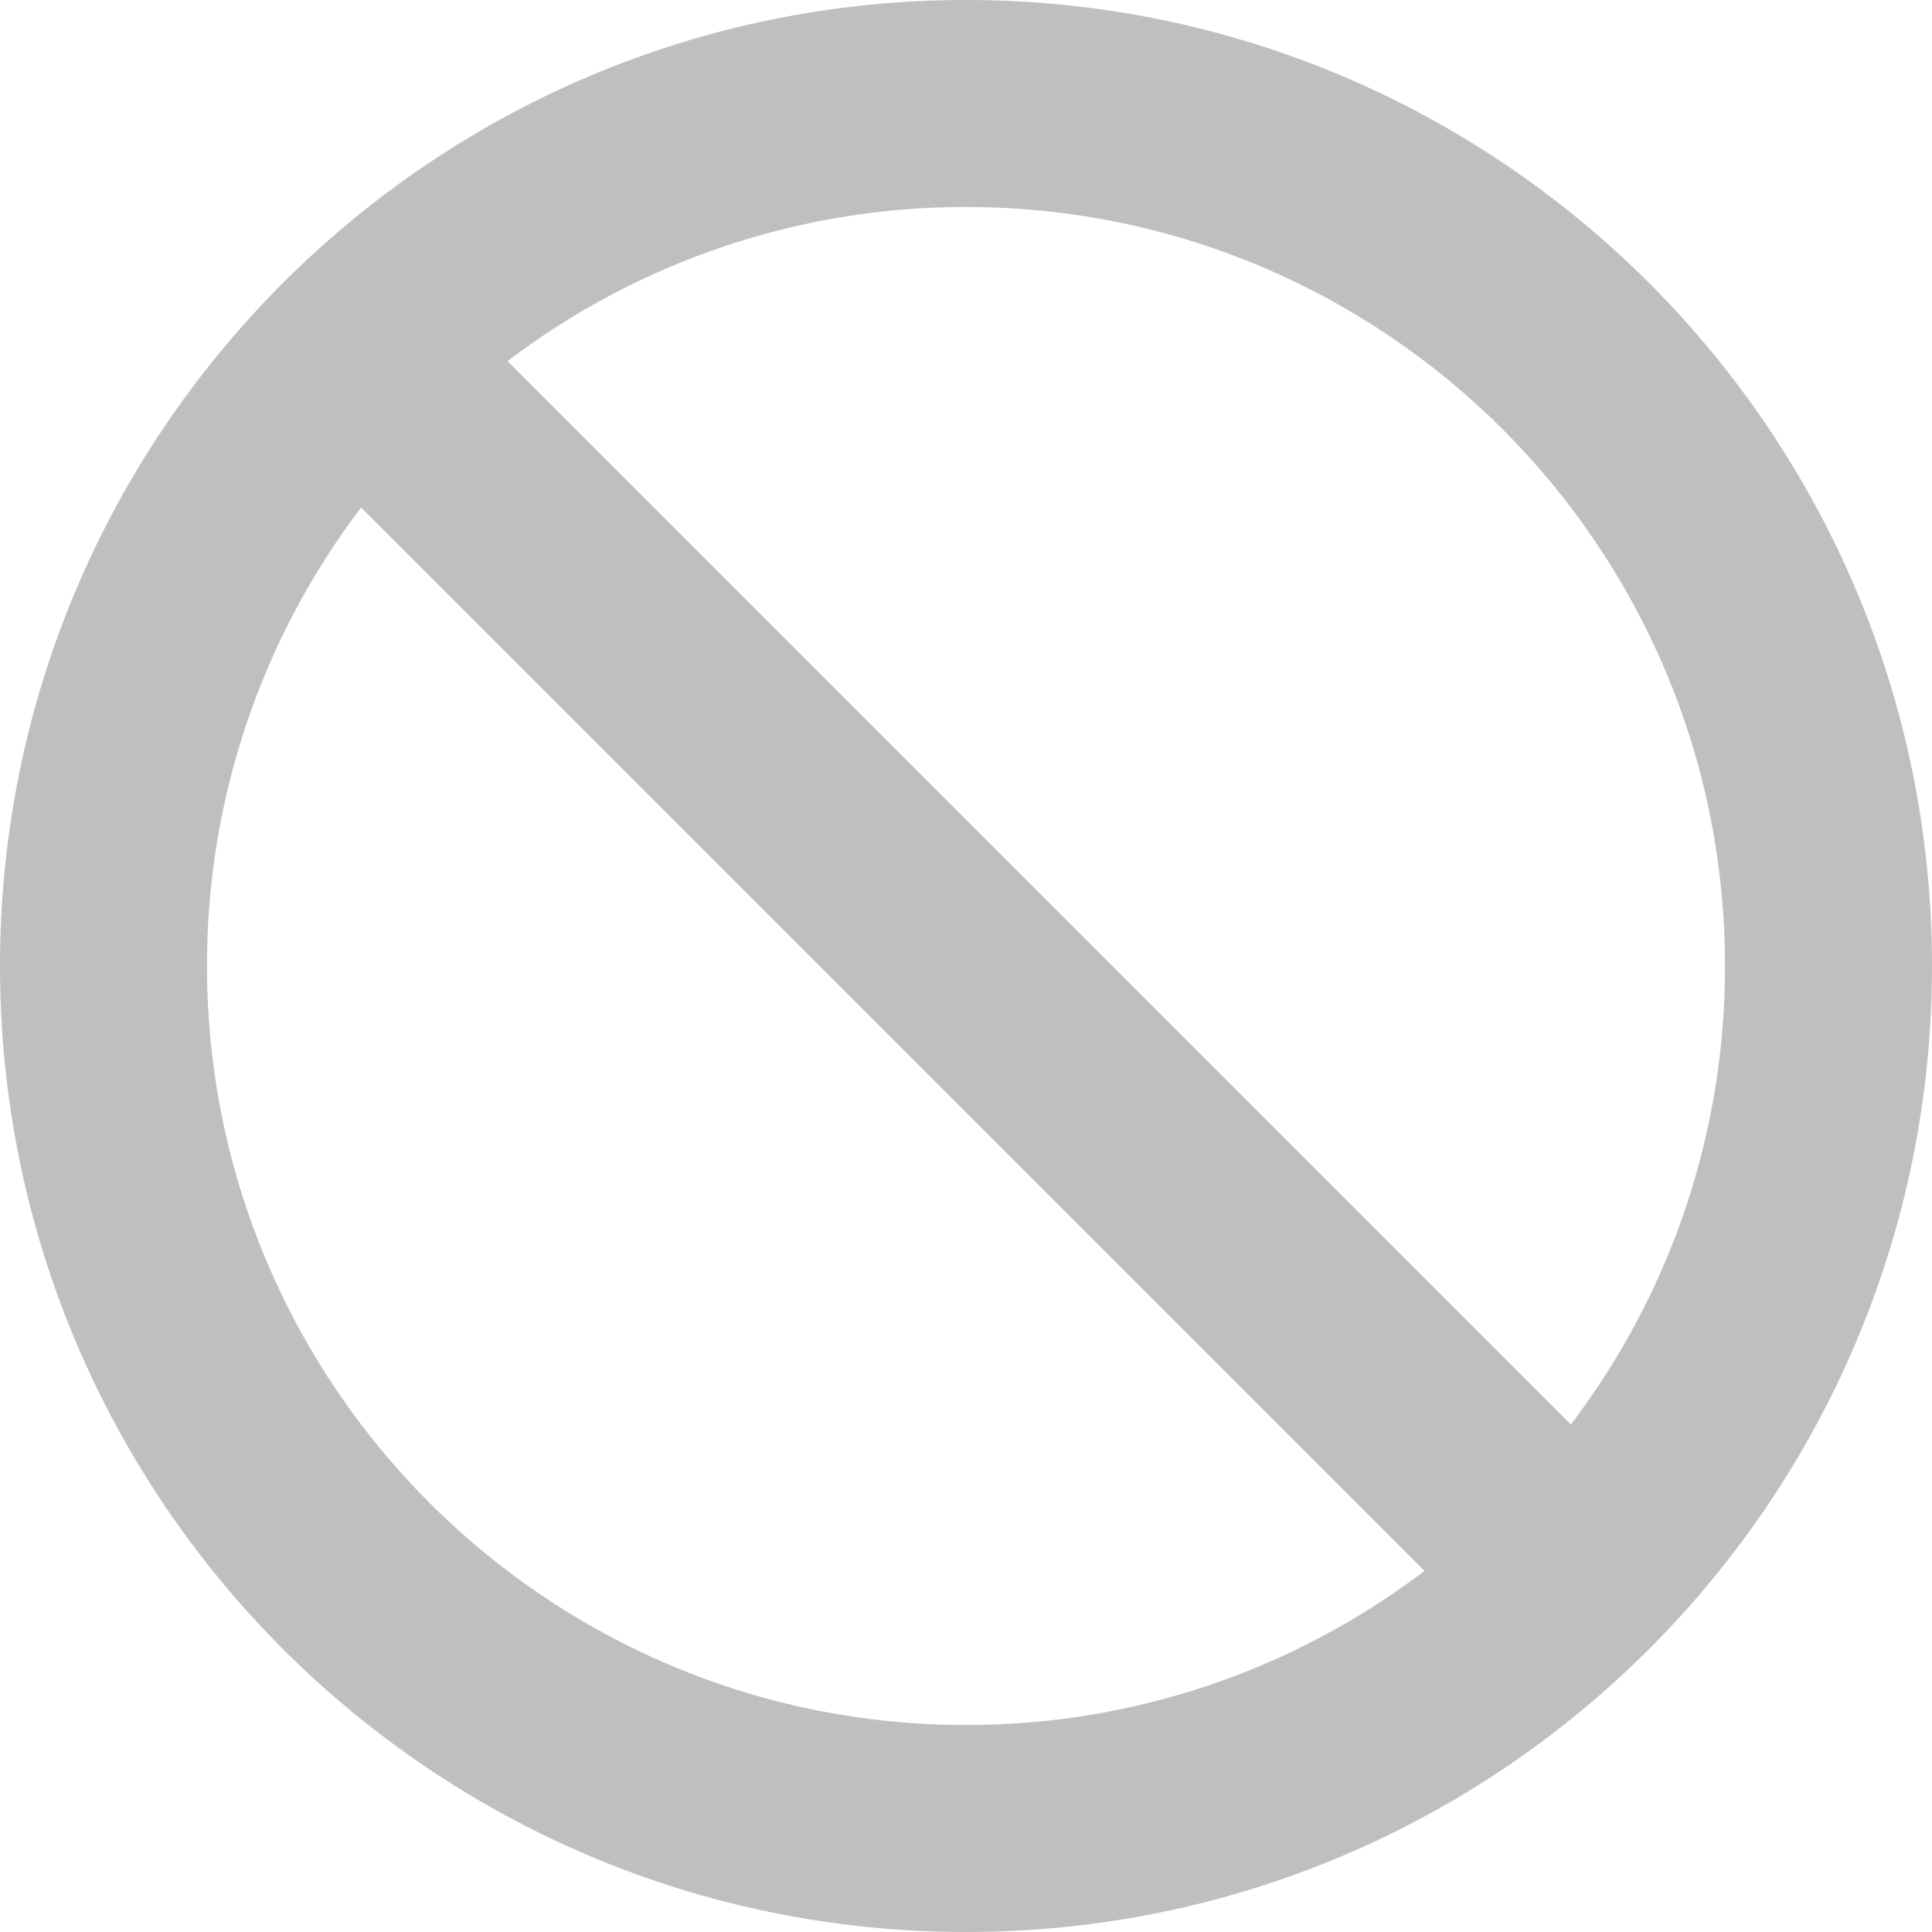
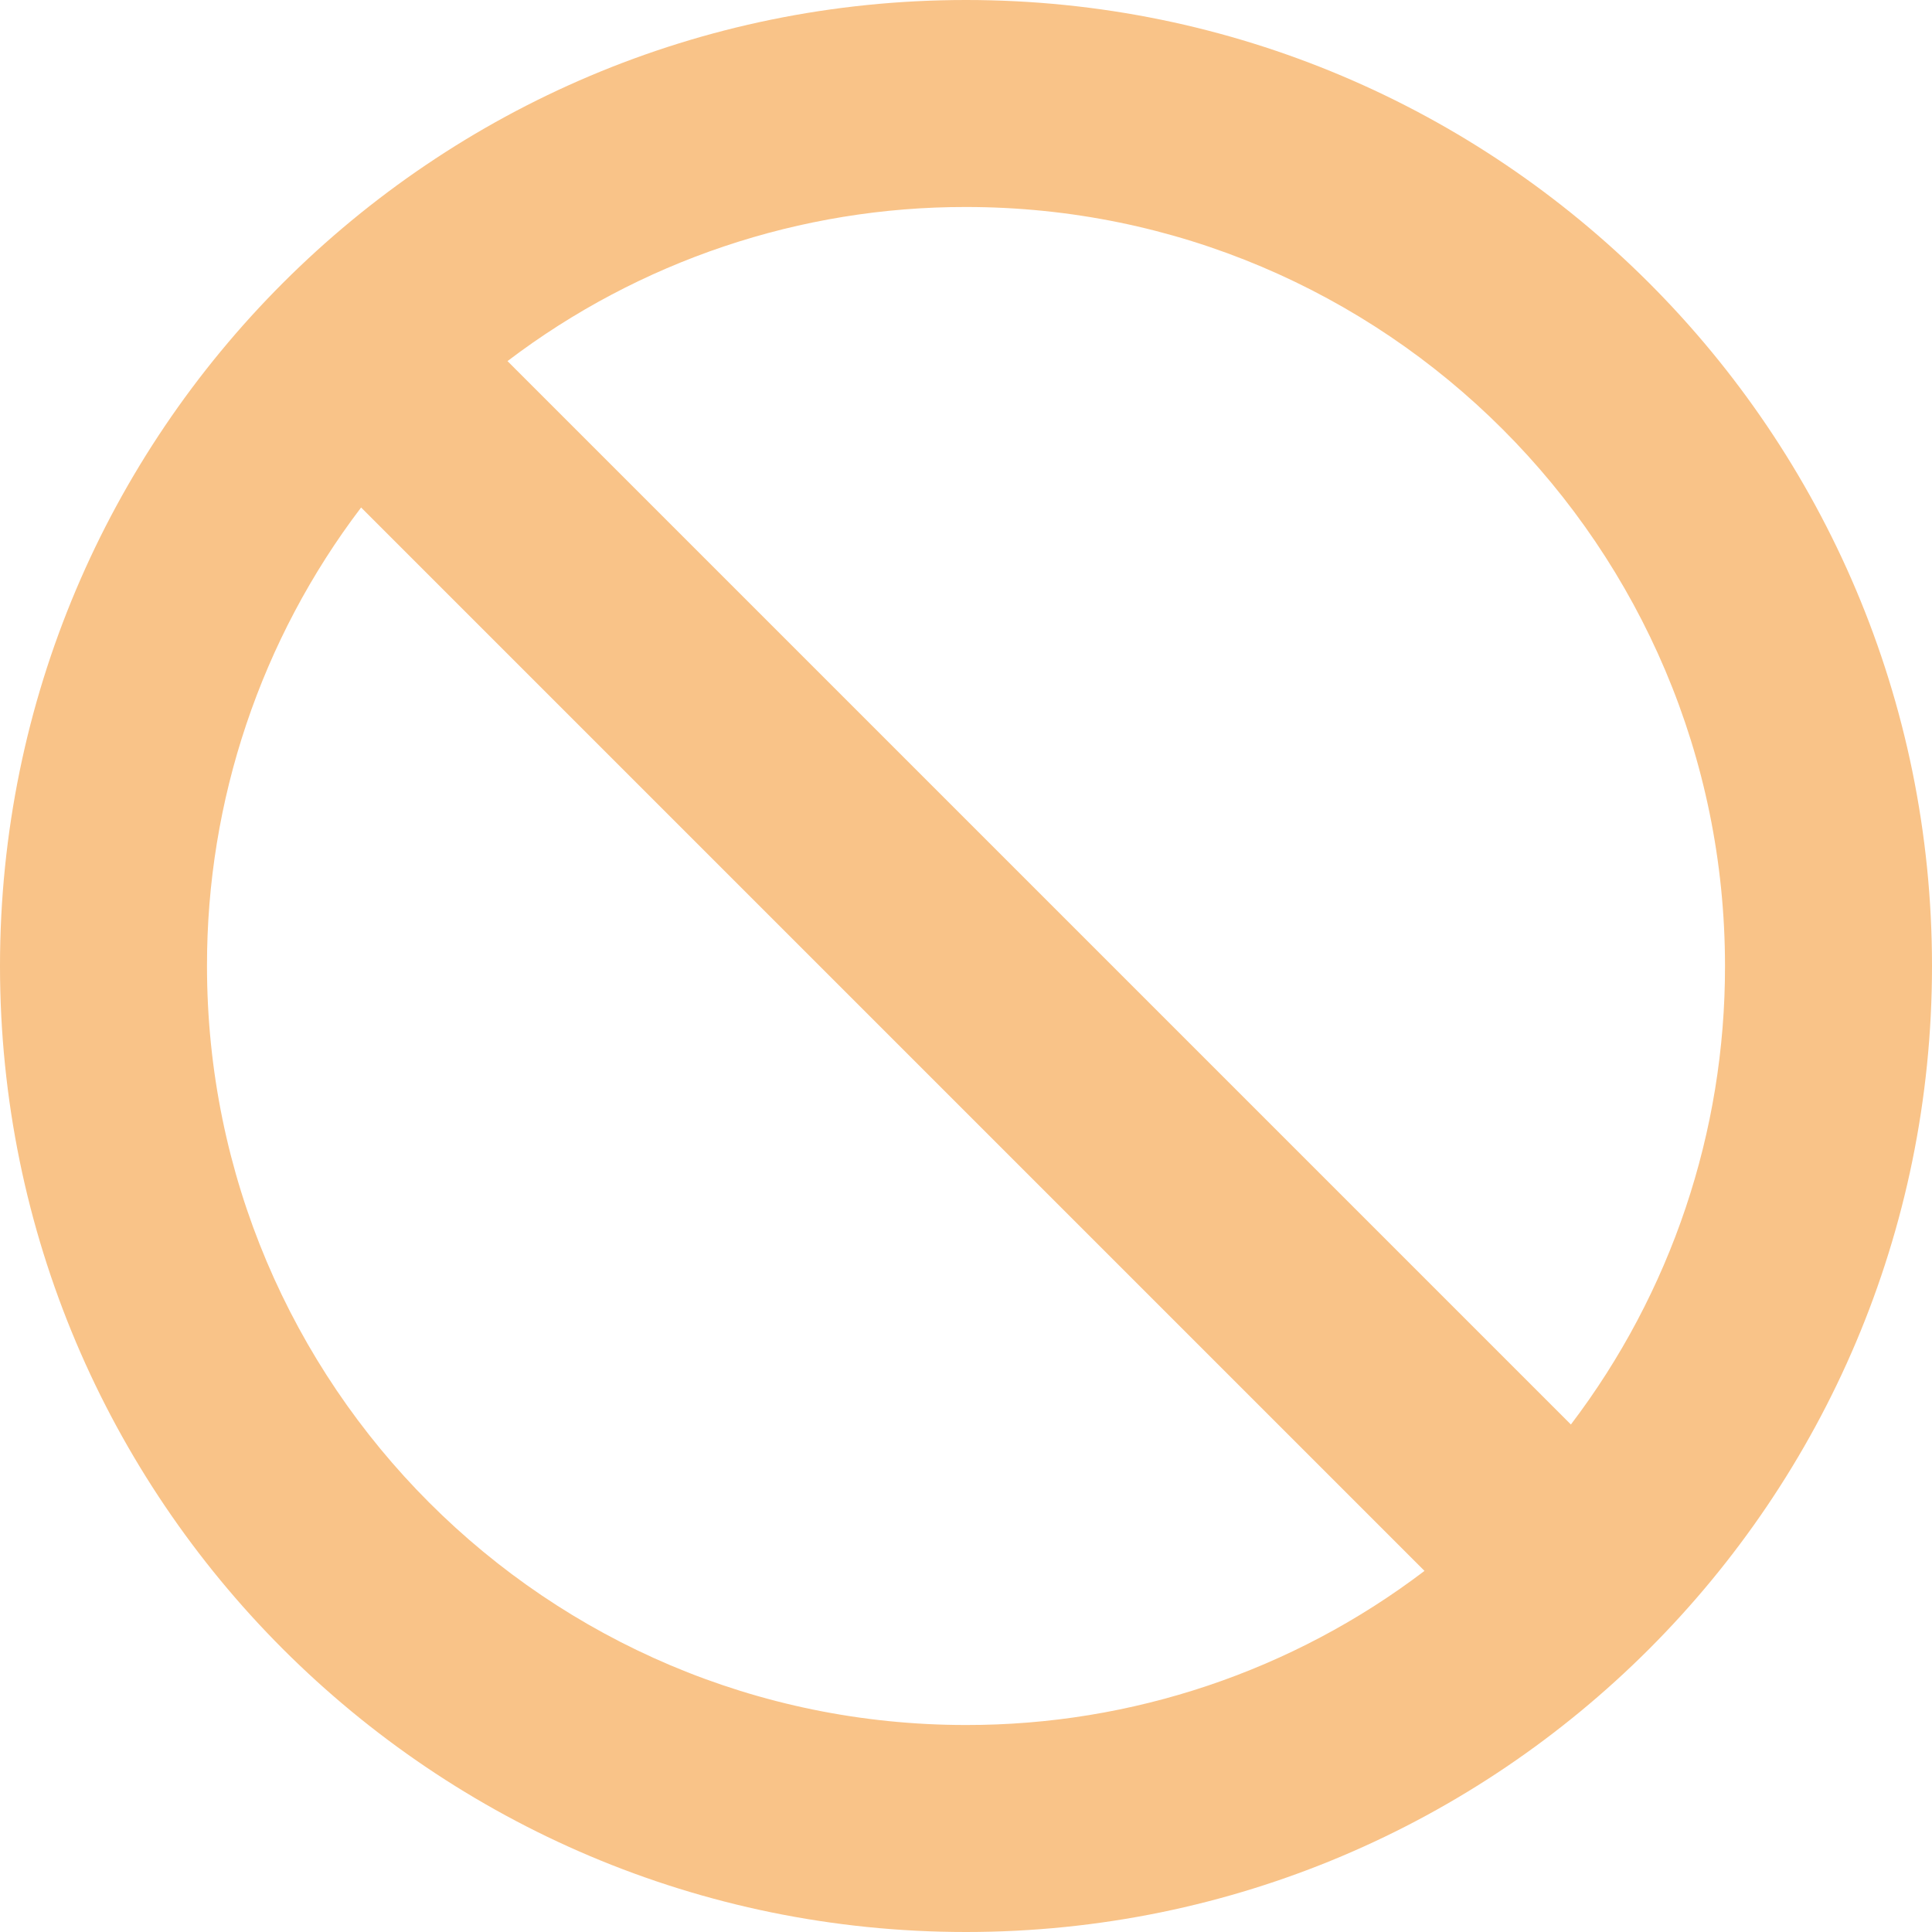
- <svg xmlns="http://www.w3.org/2000/svg" t="1662458499407" class="icon" viewBox="0 0 1024 1024" version="1.1" p-id="19459" width="16" height="16">
-   <path d="M512 0C229.234 0 0 229.234 0 512s229.234 512 512 512 512-229.234 512-512S794.766 0 512 0zM109.714 512a400.514 400.514 0 0 1 81.68-243.017l563.623 563.623A400.514 400.514 0 0 1 512 914.286C289.829 914.286 109.714 734.171 109.714 512z m722.891 243.017L268.983 191.394A400.514 400.514 0 0 1 512 109.714c222.171 0 402.286 180.114 402.286 402.286a400.514 400.514 0 0 1-81.68 243.017z" p-id="19460" fill="#bfbfbf" />
+ <svg xmlns="http://www.w3.org/2000/svg" t="1662633898464" class="icon" viewBox="0 0 1024 1024" version="1.1" p-id="1863" width="16" height="16">
+   <path d="M512 0C229.234 0 0 229.234 0 512s229.234 512 512 512 512-229.234 512-512S794.766 0 512 0zM109.714 512a400.514 400.514 0 0 1 81.68-243.017l563.623 563.623A400.514 400.514 0 0 1 512 914.286C289.829 914.286 109.714 734.171 109.714 512z m722.891 243.017L268.983 191.394A400.514 400.514 0 0 1 512 109.714c222.171 0 402.286 180.114 402.286 402.286a400.514 400.514 0 0 1-81.68 243.017z" p-id="1864" fill="#f9c388" />
</svg>
